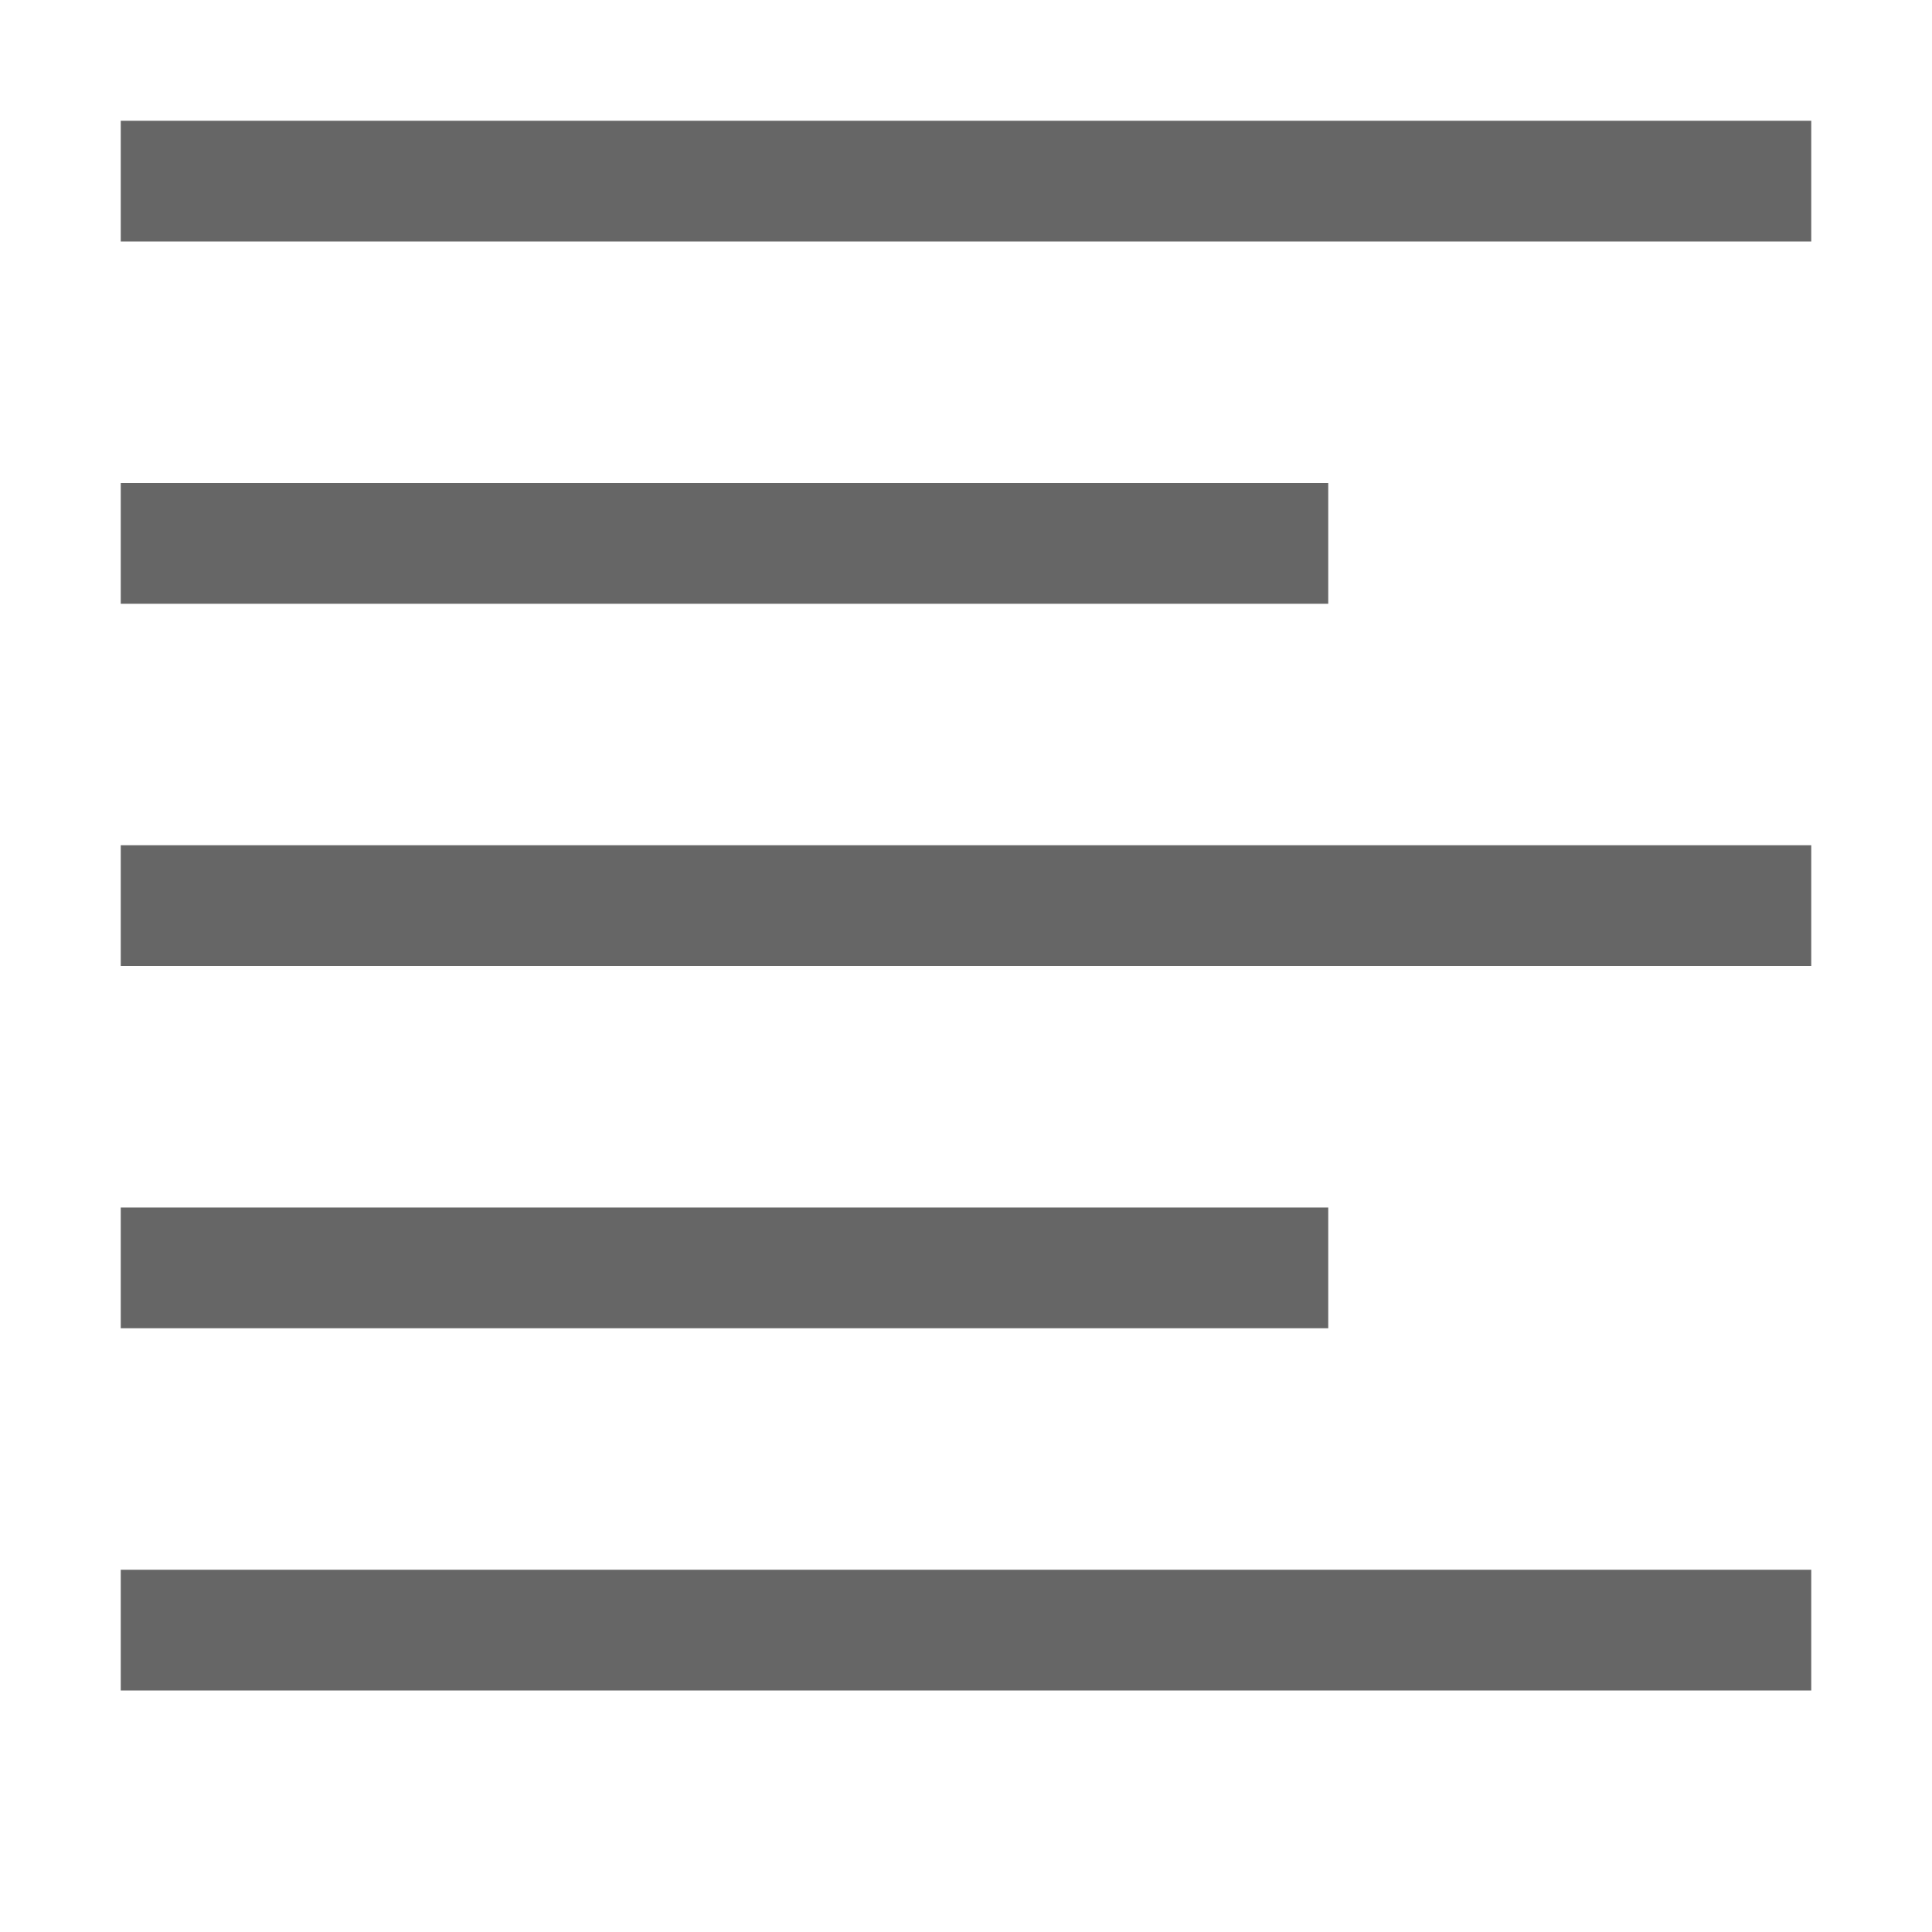
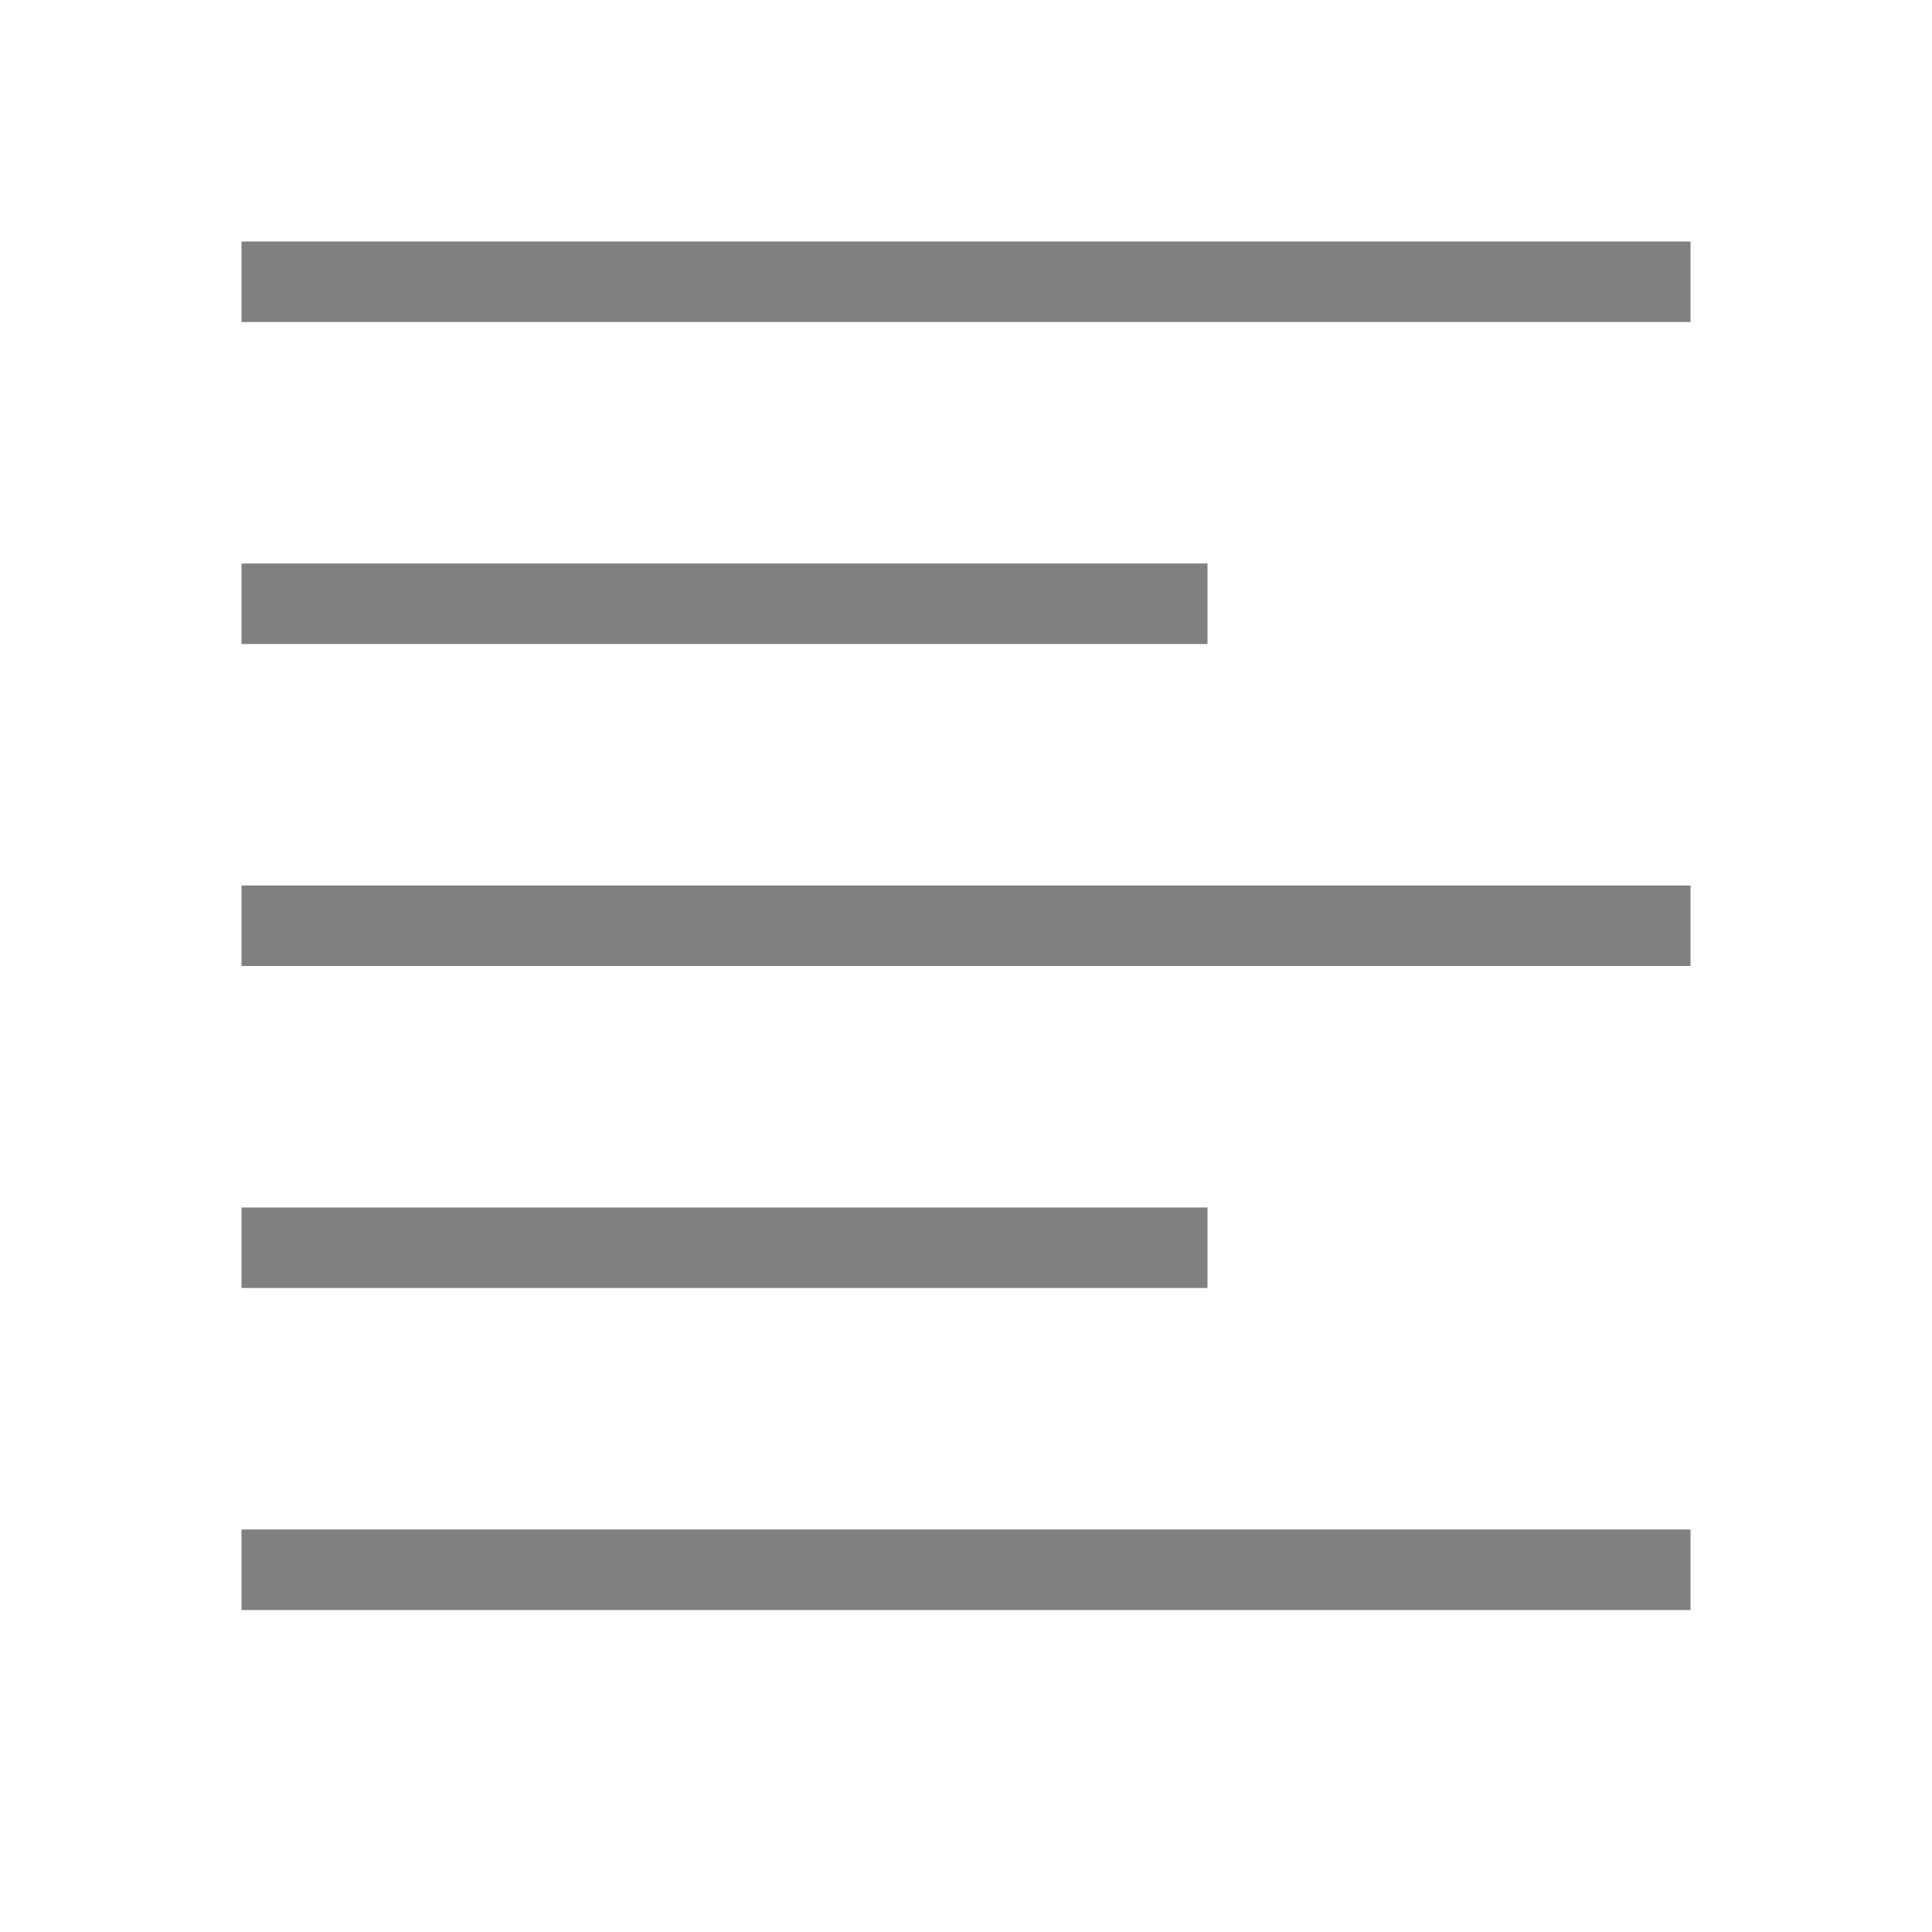
- <svg xmlns="http://www.w3.org/2000/svg" height="16" width="16">
-   <g transform="translate(-172 -400)" color="#bebebe" fill="#666">
-     <rect height="1" style="marker:none" width="14" x="173" y="401" overflow="visible" />
-     <rect height="1" style="marker:none" width="10" x="173" y="404" overflow="visible" />
-     <rect height="1" style="marker:none" width="10" x="173" y="410" overflow="visible" />
-     <rect height="1" style="marker:none" width="14" x="173" y="413" overflow="visible" />
-     <rect height="1" style="marker:none" width="14" x="173" y="407" overflow="visible" />
-   </g>
+ <svg xmlns="http://www.w3.org/2000/svg" height="24" width="24" version="1.1" id="svg14">
+   <defs id="defs18" />
+   <rect style="fill:#808080;fill-rule:evenodd;stroke-width:0.5;stroke-linecap:square" id="rect850" width="18" height="1" x="3" y="3" />
+   <rect style="fill:#808080;fill-rule:evenodd;stroke-width:0.5;stroke-linecap:square" id="rect932" width="12" height="1" x="3" y="7" />
+   <rect style="fill:#808080;fill-rule:evenodd;stroke-width:0.5;stroke-linecap:square" id="rect1014" width="18" height="1" x="3" y="11" />
+   <rect style="fill:#808080;fill-rule:evenodd;stroke-width:0.5;stroke-linecap:square" id="rect1016" width="12" height="1" x="3" y="15" />
+   <rect style="fill:#808080;fill-rule:evenodd;stroke-width:0.5;stroke-linecap:square" id="rect1018" width="18" height="1" x="3" y="19" />
</svg>
